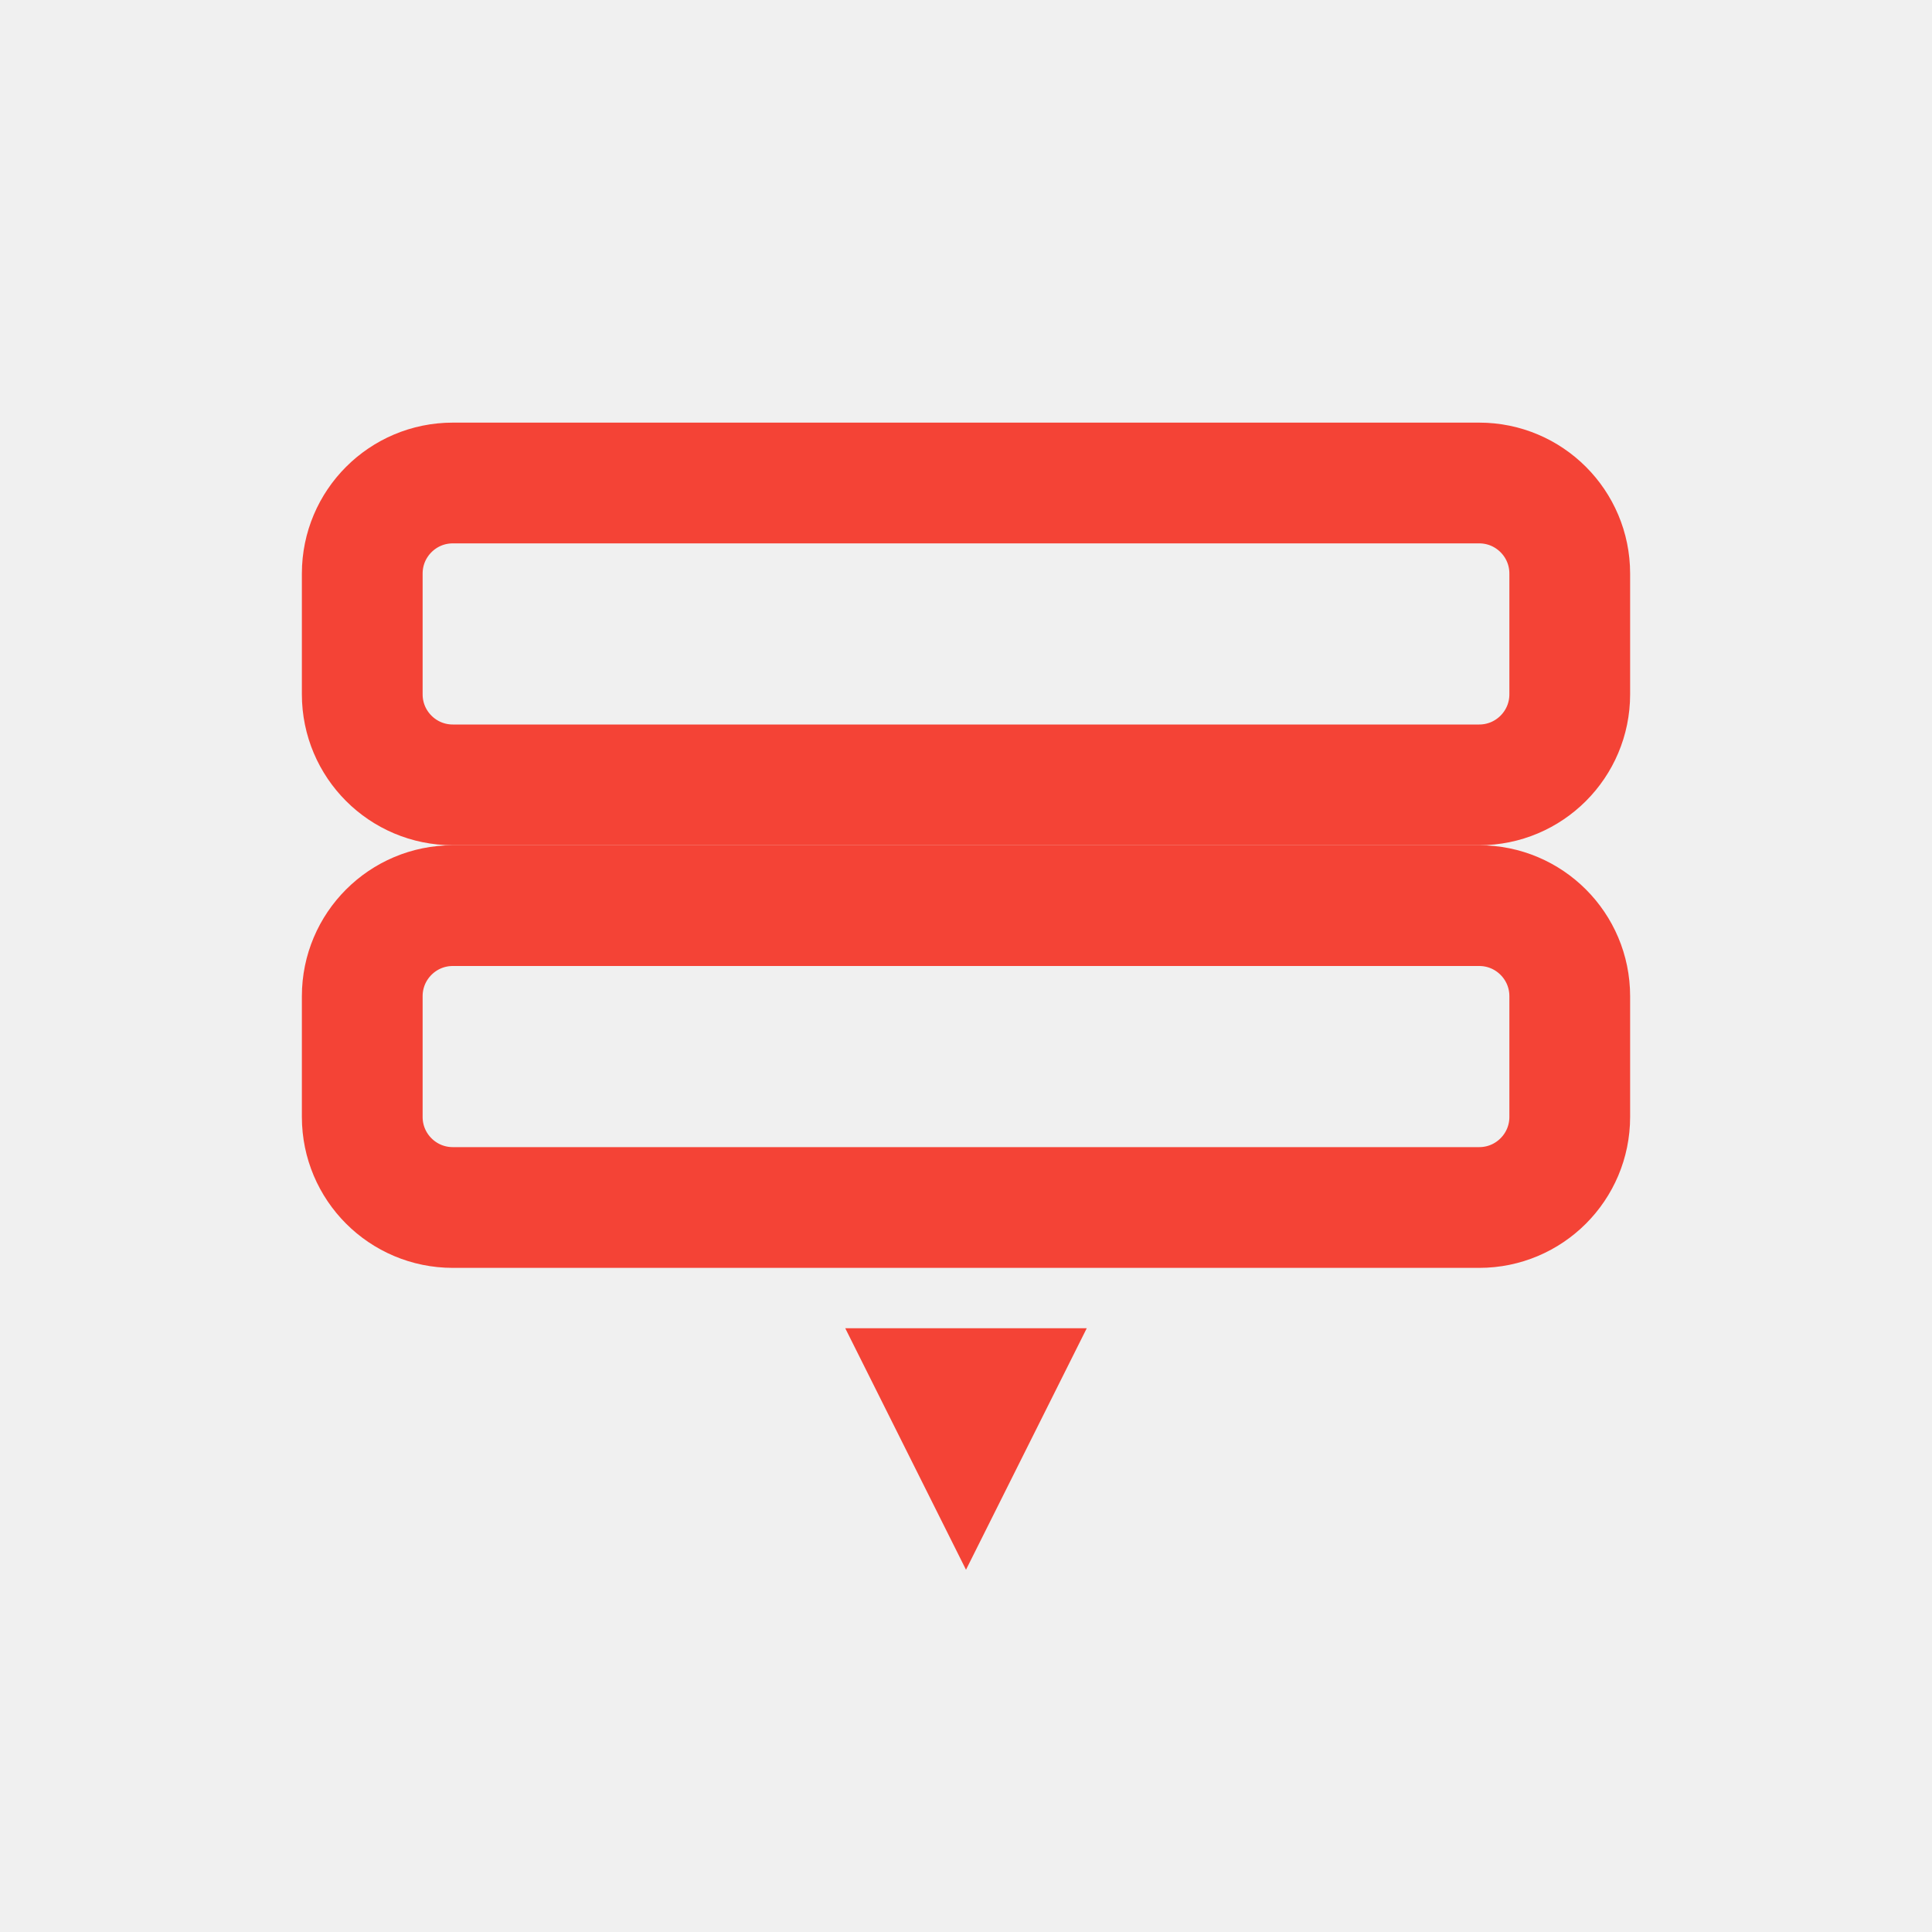
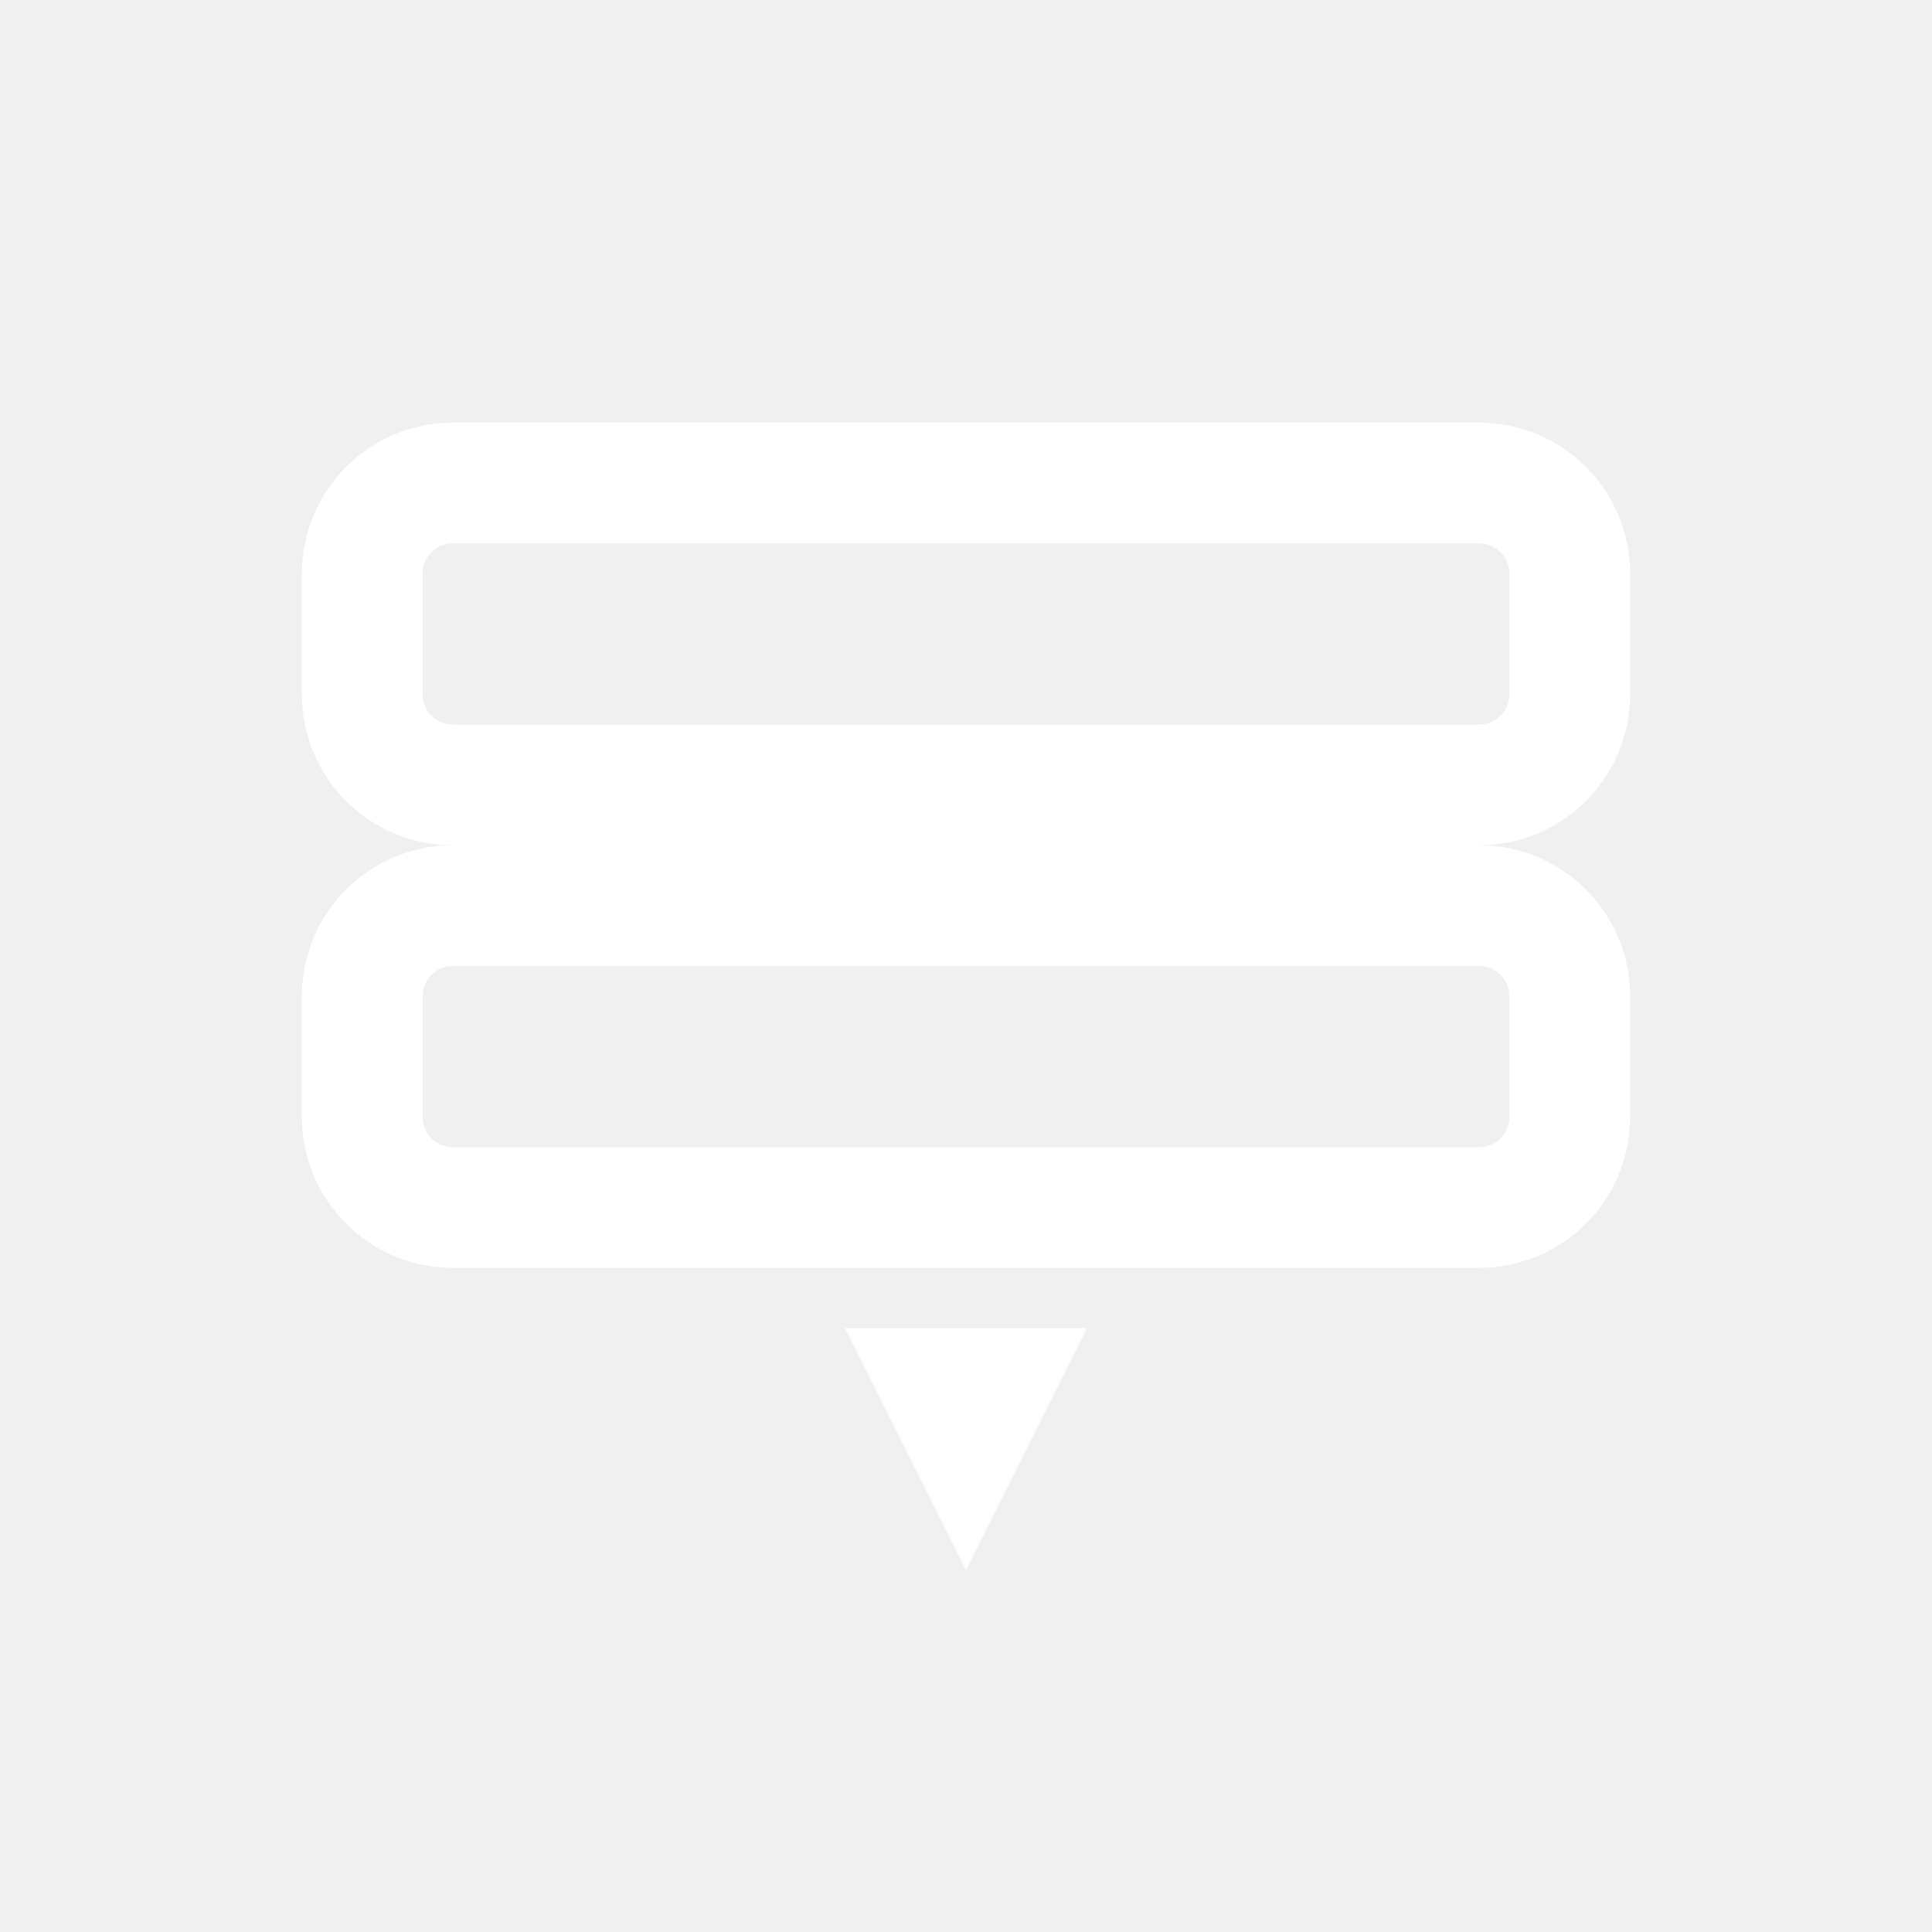
<svg xmlns="http://www.w3.org/2000/svg" width="64" height="64" viewBox="0 0 64 64">
-   <rect x="12" y="16" width="40" height="10" rx="3" fill="none" stroke="#F44336" stroke-width="4" />
-   <rect x="12" y="30" width="40" height="10" rx="3" fill="none" stroke="#F44336" stroke-width="4" />
-   <path d="M28 44h8l-4 8z" fill="#F44336" />
+   <rect x="12" y="16" width="40" height="10" rx="3" fill="none" stroke="#FFFFFF" stroke-width="4" />
+   <rect x="12" y="30" width="40" height="10" rx="3" fill="none" stroke="#FFFFFF" stroke-width="4" />
+   <path d="M28 44h8l-4 8z" fill="#FFFFFF" />
</svg>
